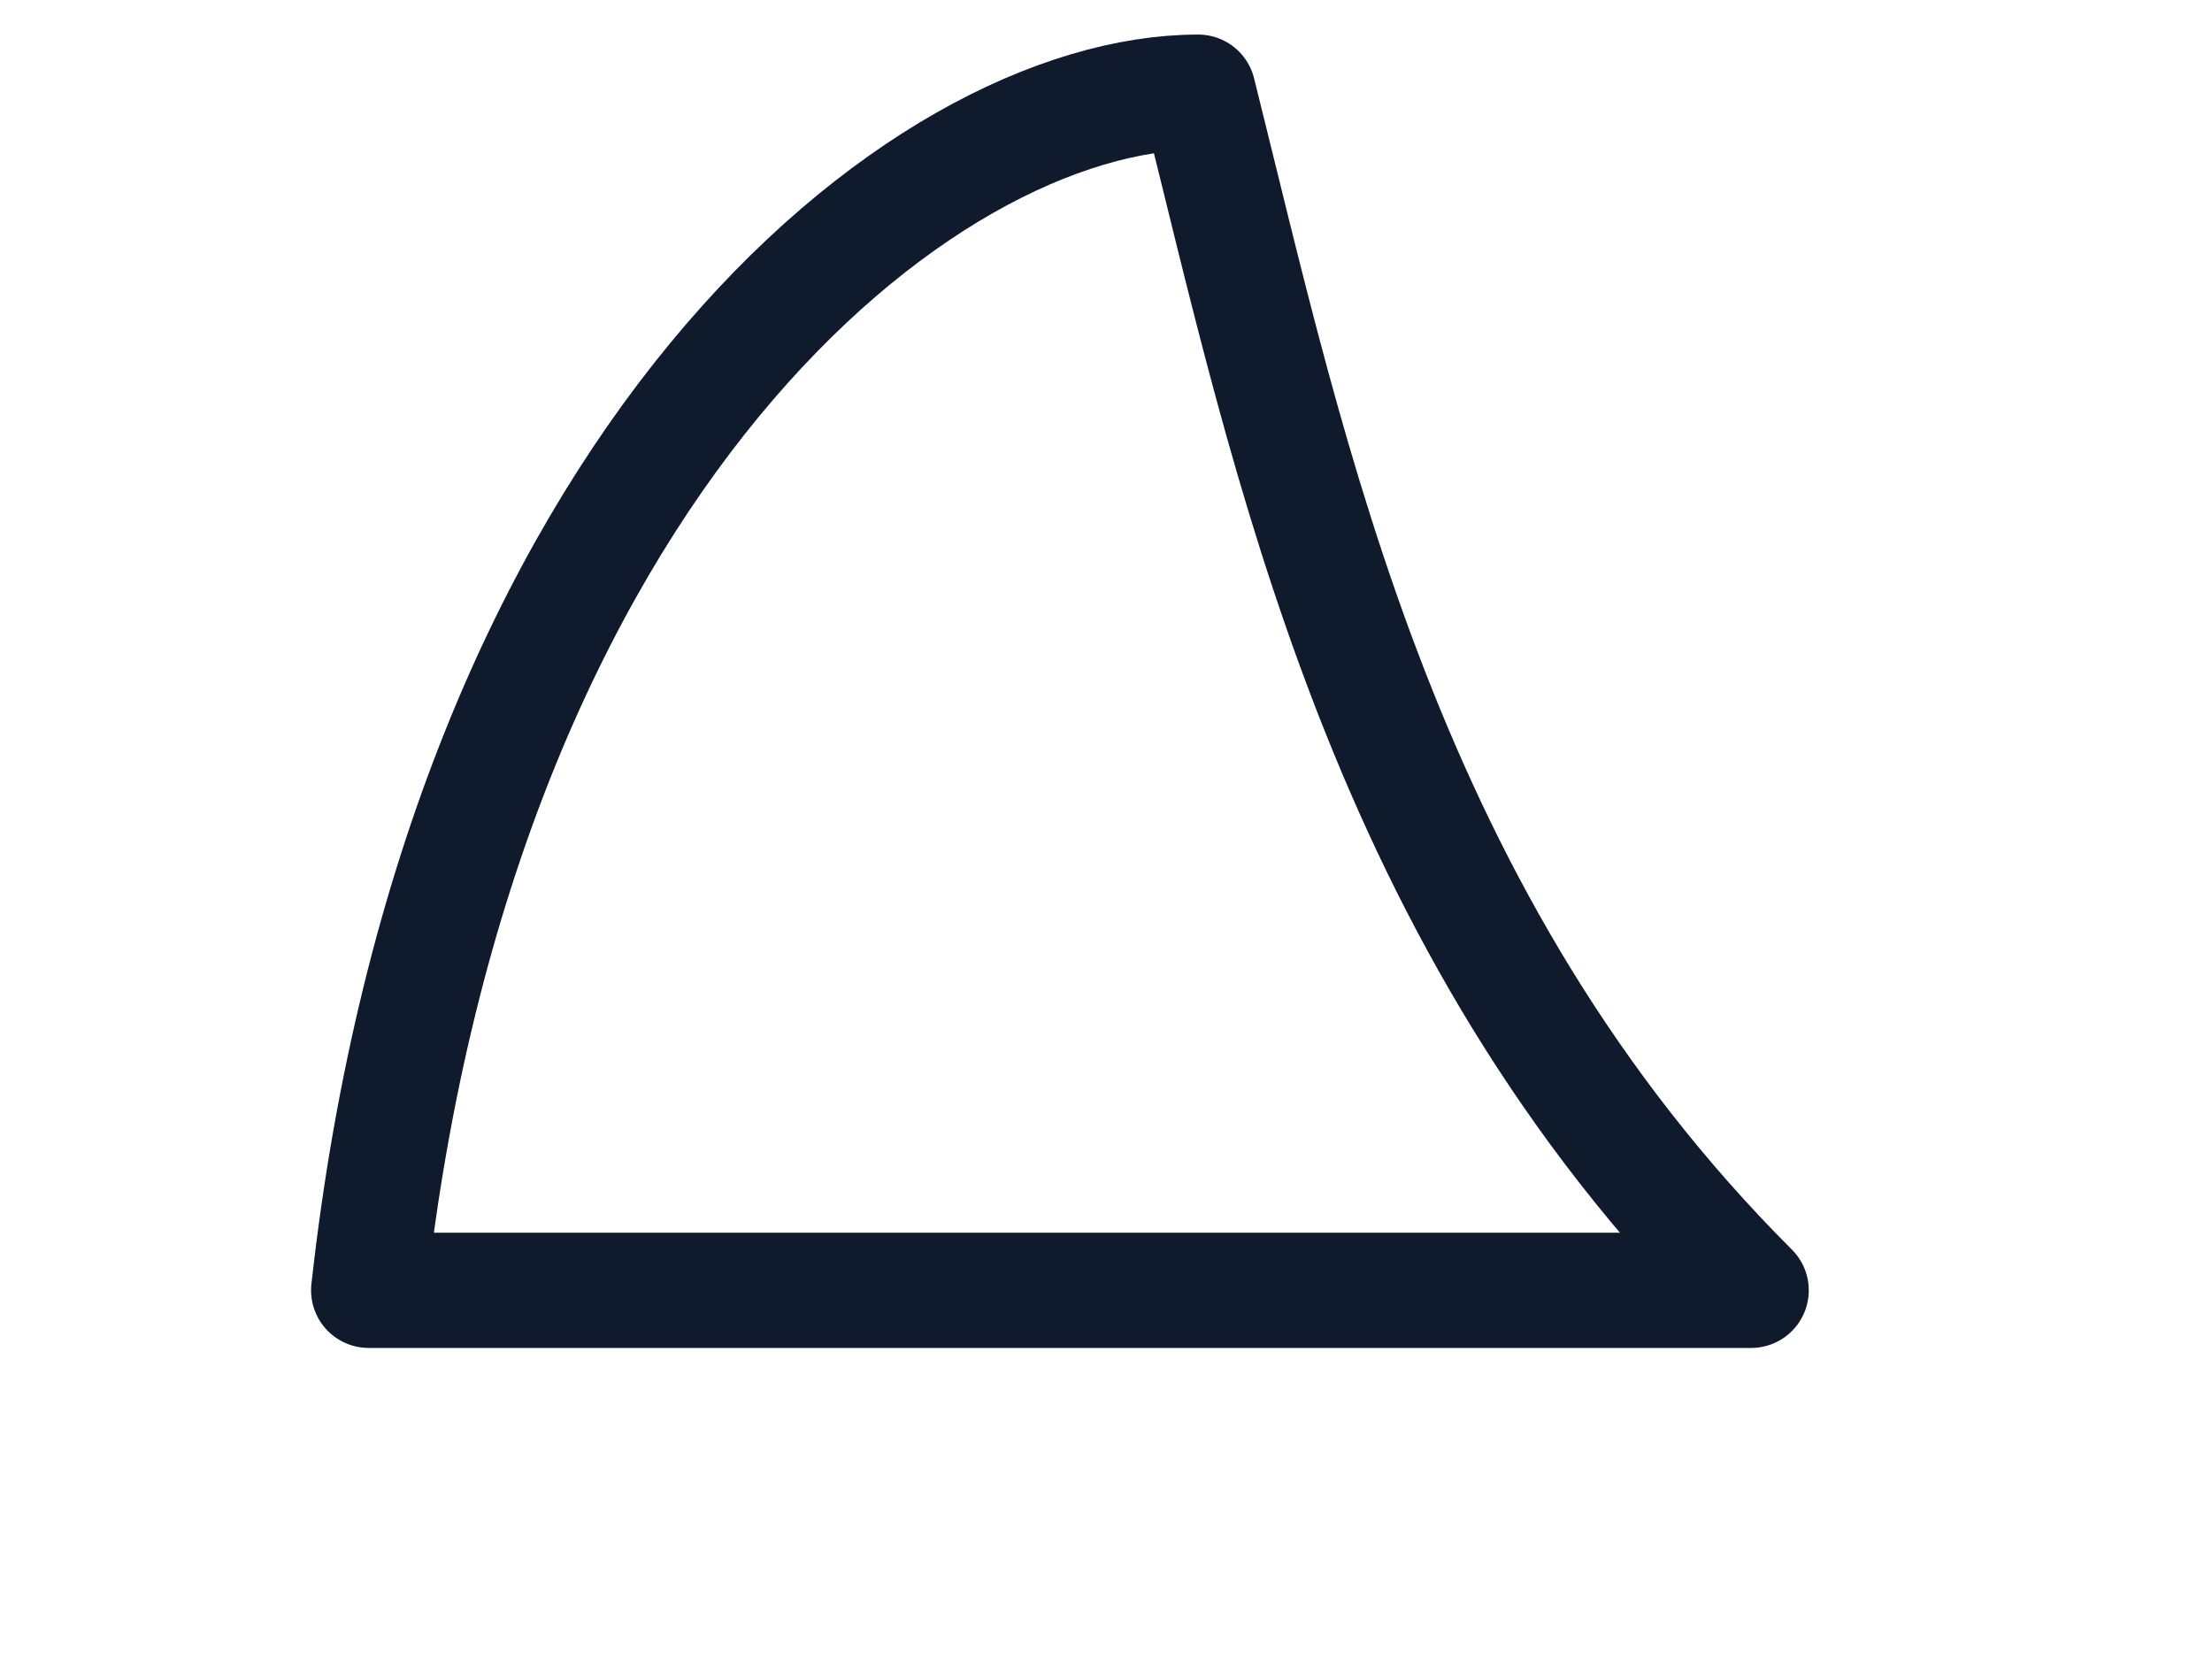
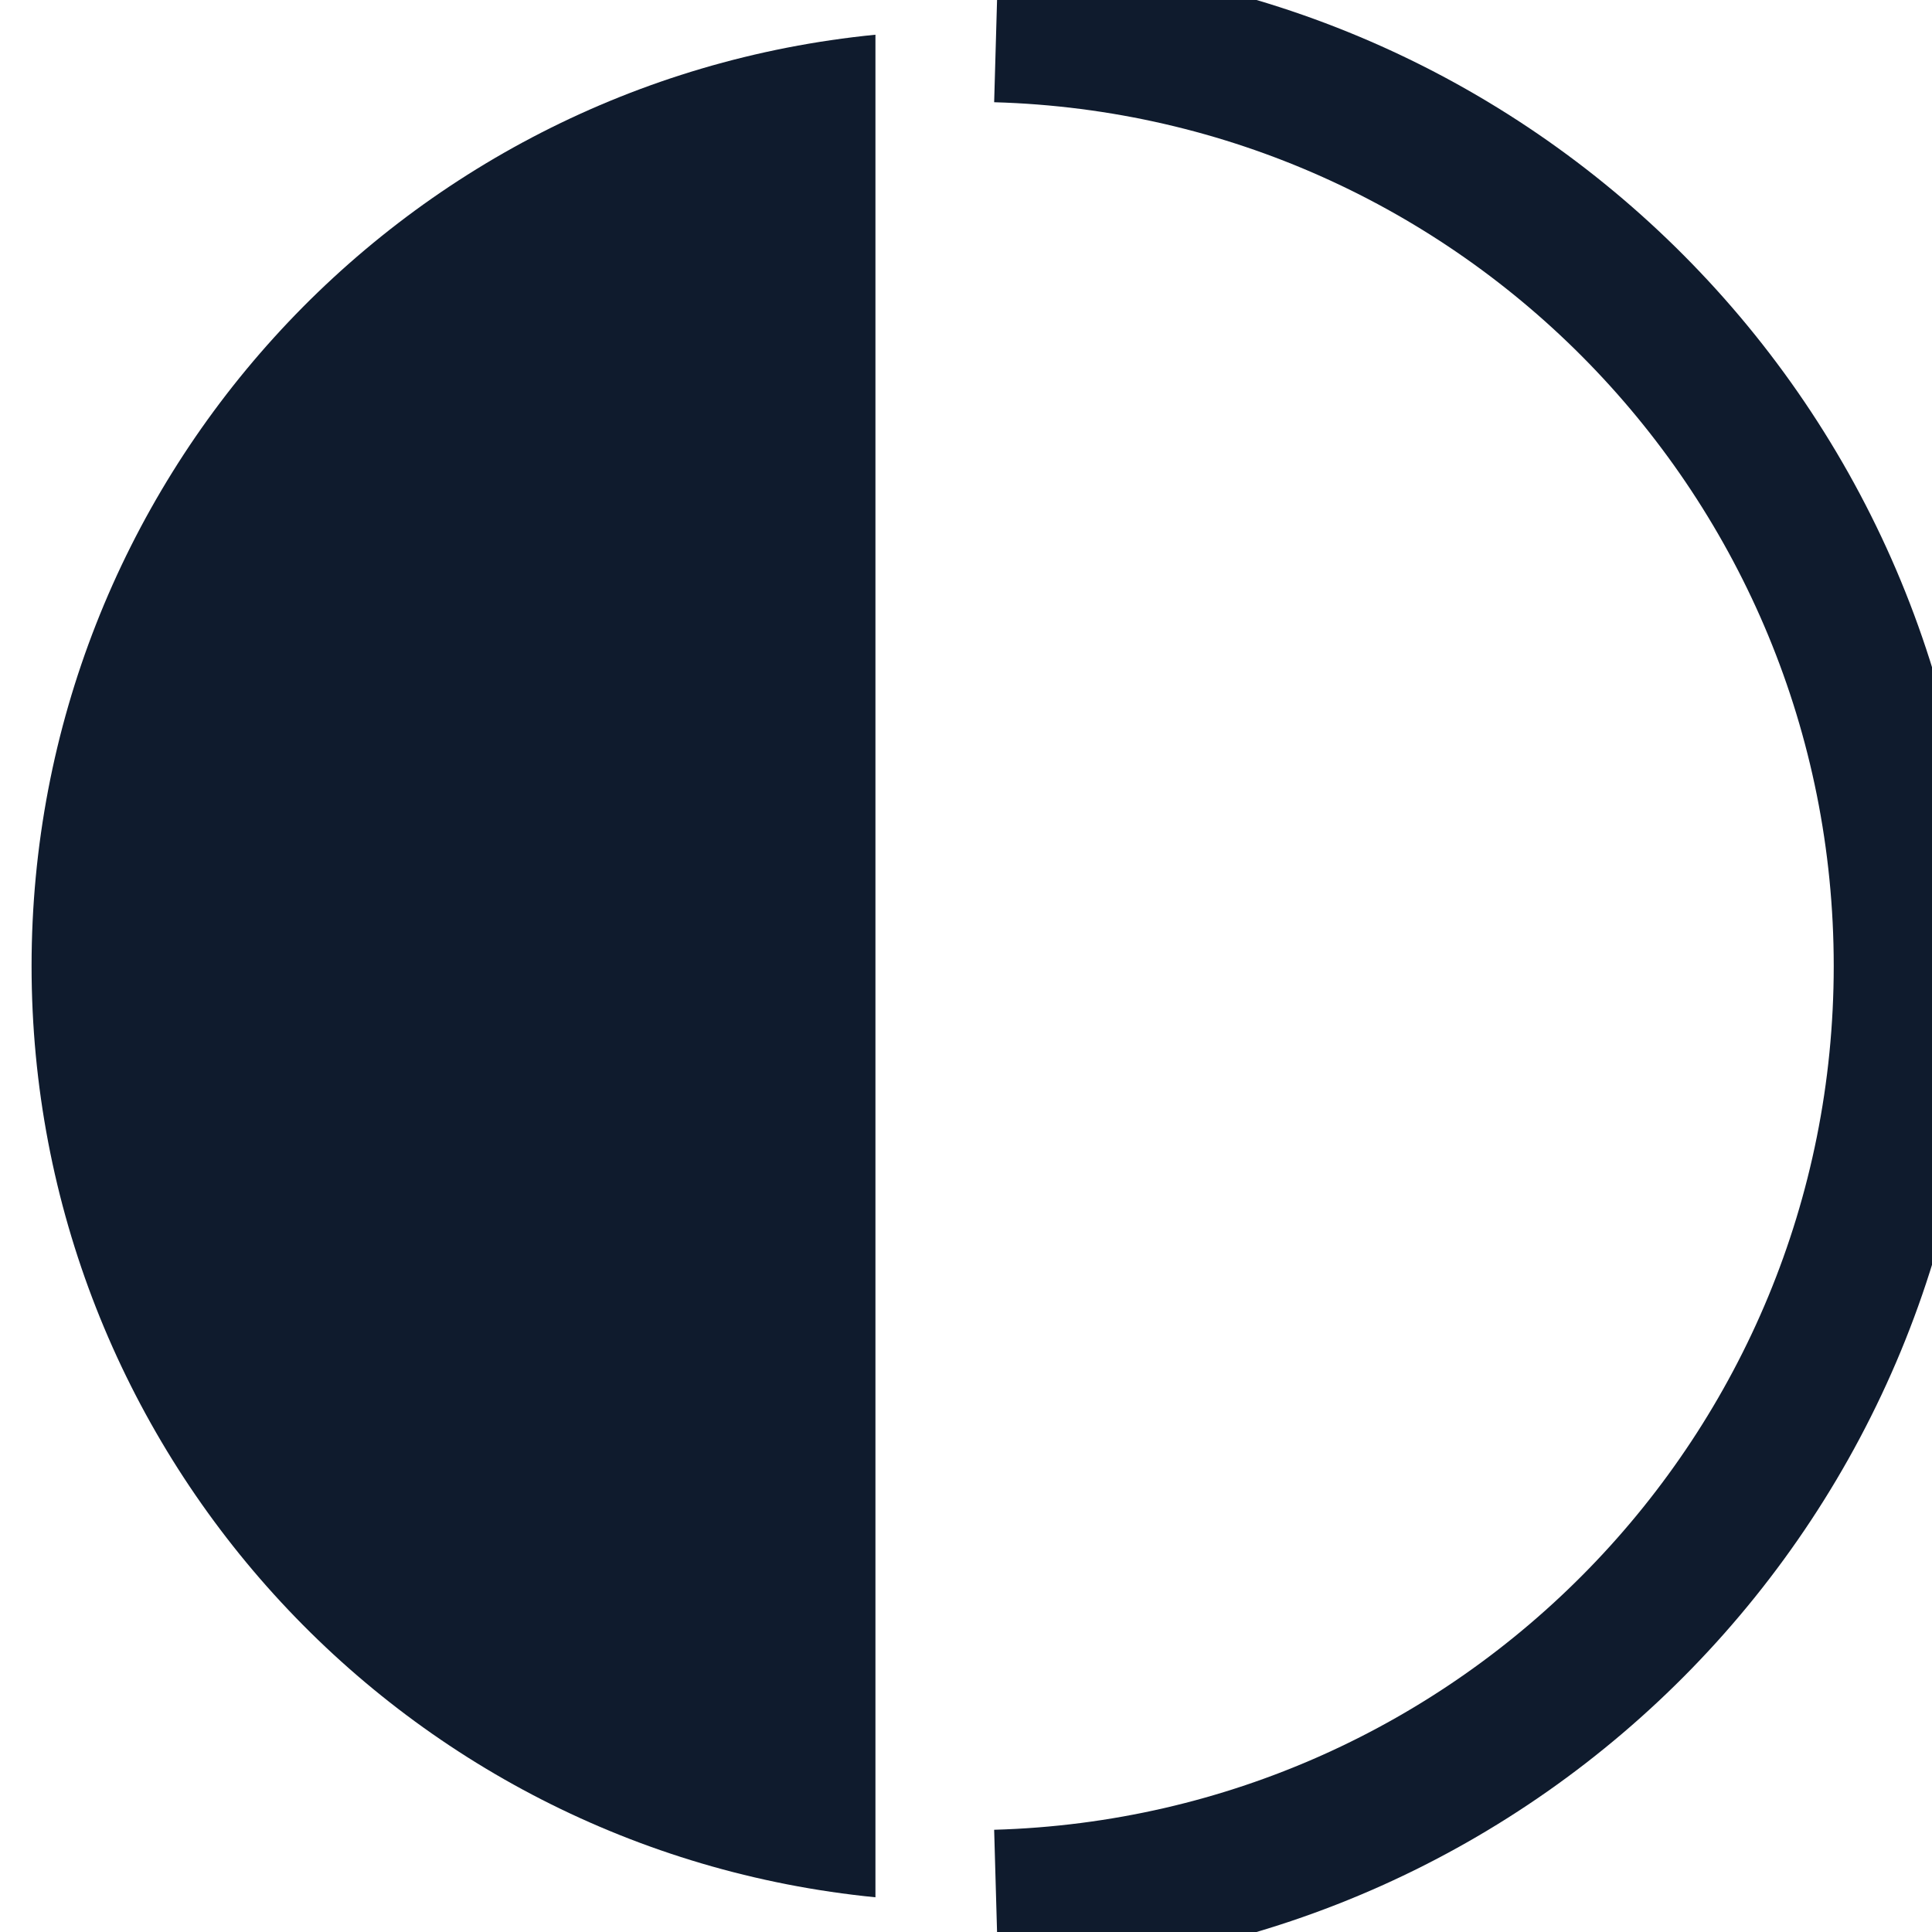
- <svg xmlns="http://www.w3.org/2000/svg" viewBox="0 0 48 36">
-   <path d="M8 28 C10 10 20 2 26 2 C28 10 30 20 38 28 Z" fill="none" stroke="#0F1B2D" stroke-width="2.5" stroke-linecap="round" stroke-linejoin="round" />
+ <svg xmlns="http://www.w3.org/2000/svg" viewBox="0 0 512 512">
+   <path d="M232 9.2 A248 248 0 0 0 232 502.8 Z" fill="#0F1B2D" />
+   <path d="M264 8.1 A248 248 0 0 1 264 503.9" fill="none" stroke="#0F1B2D" stroke-width="38" stroke-linecap="butt" />
</svg>
